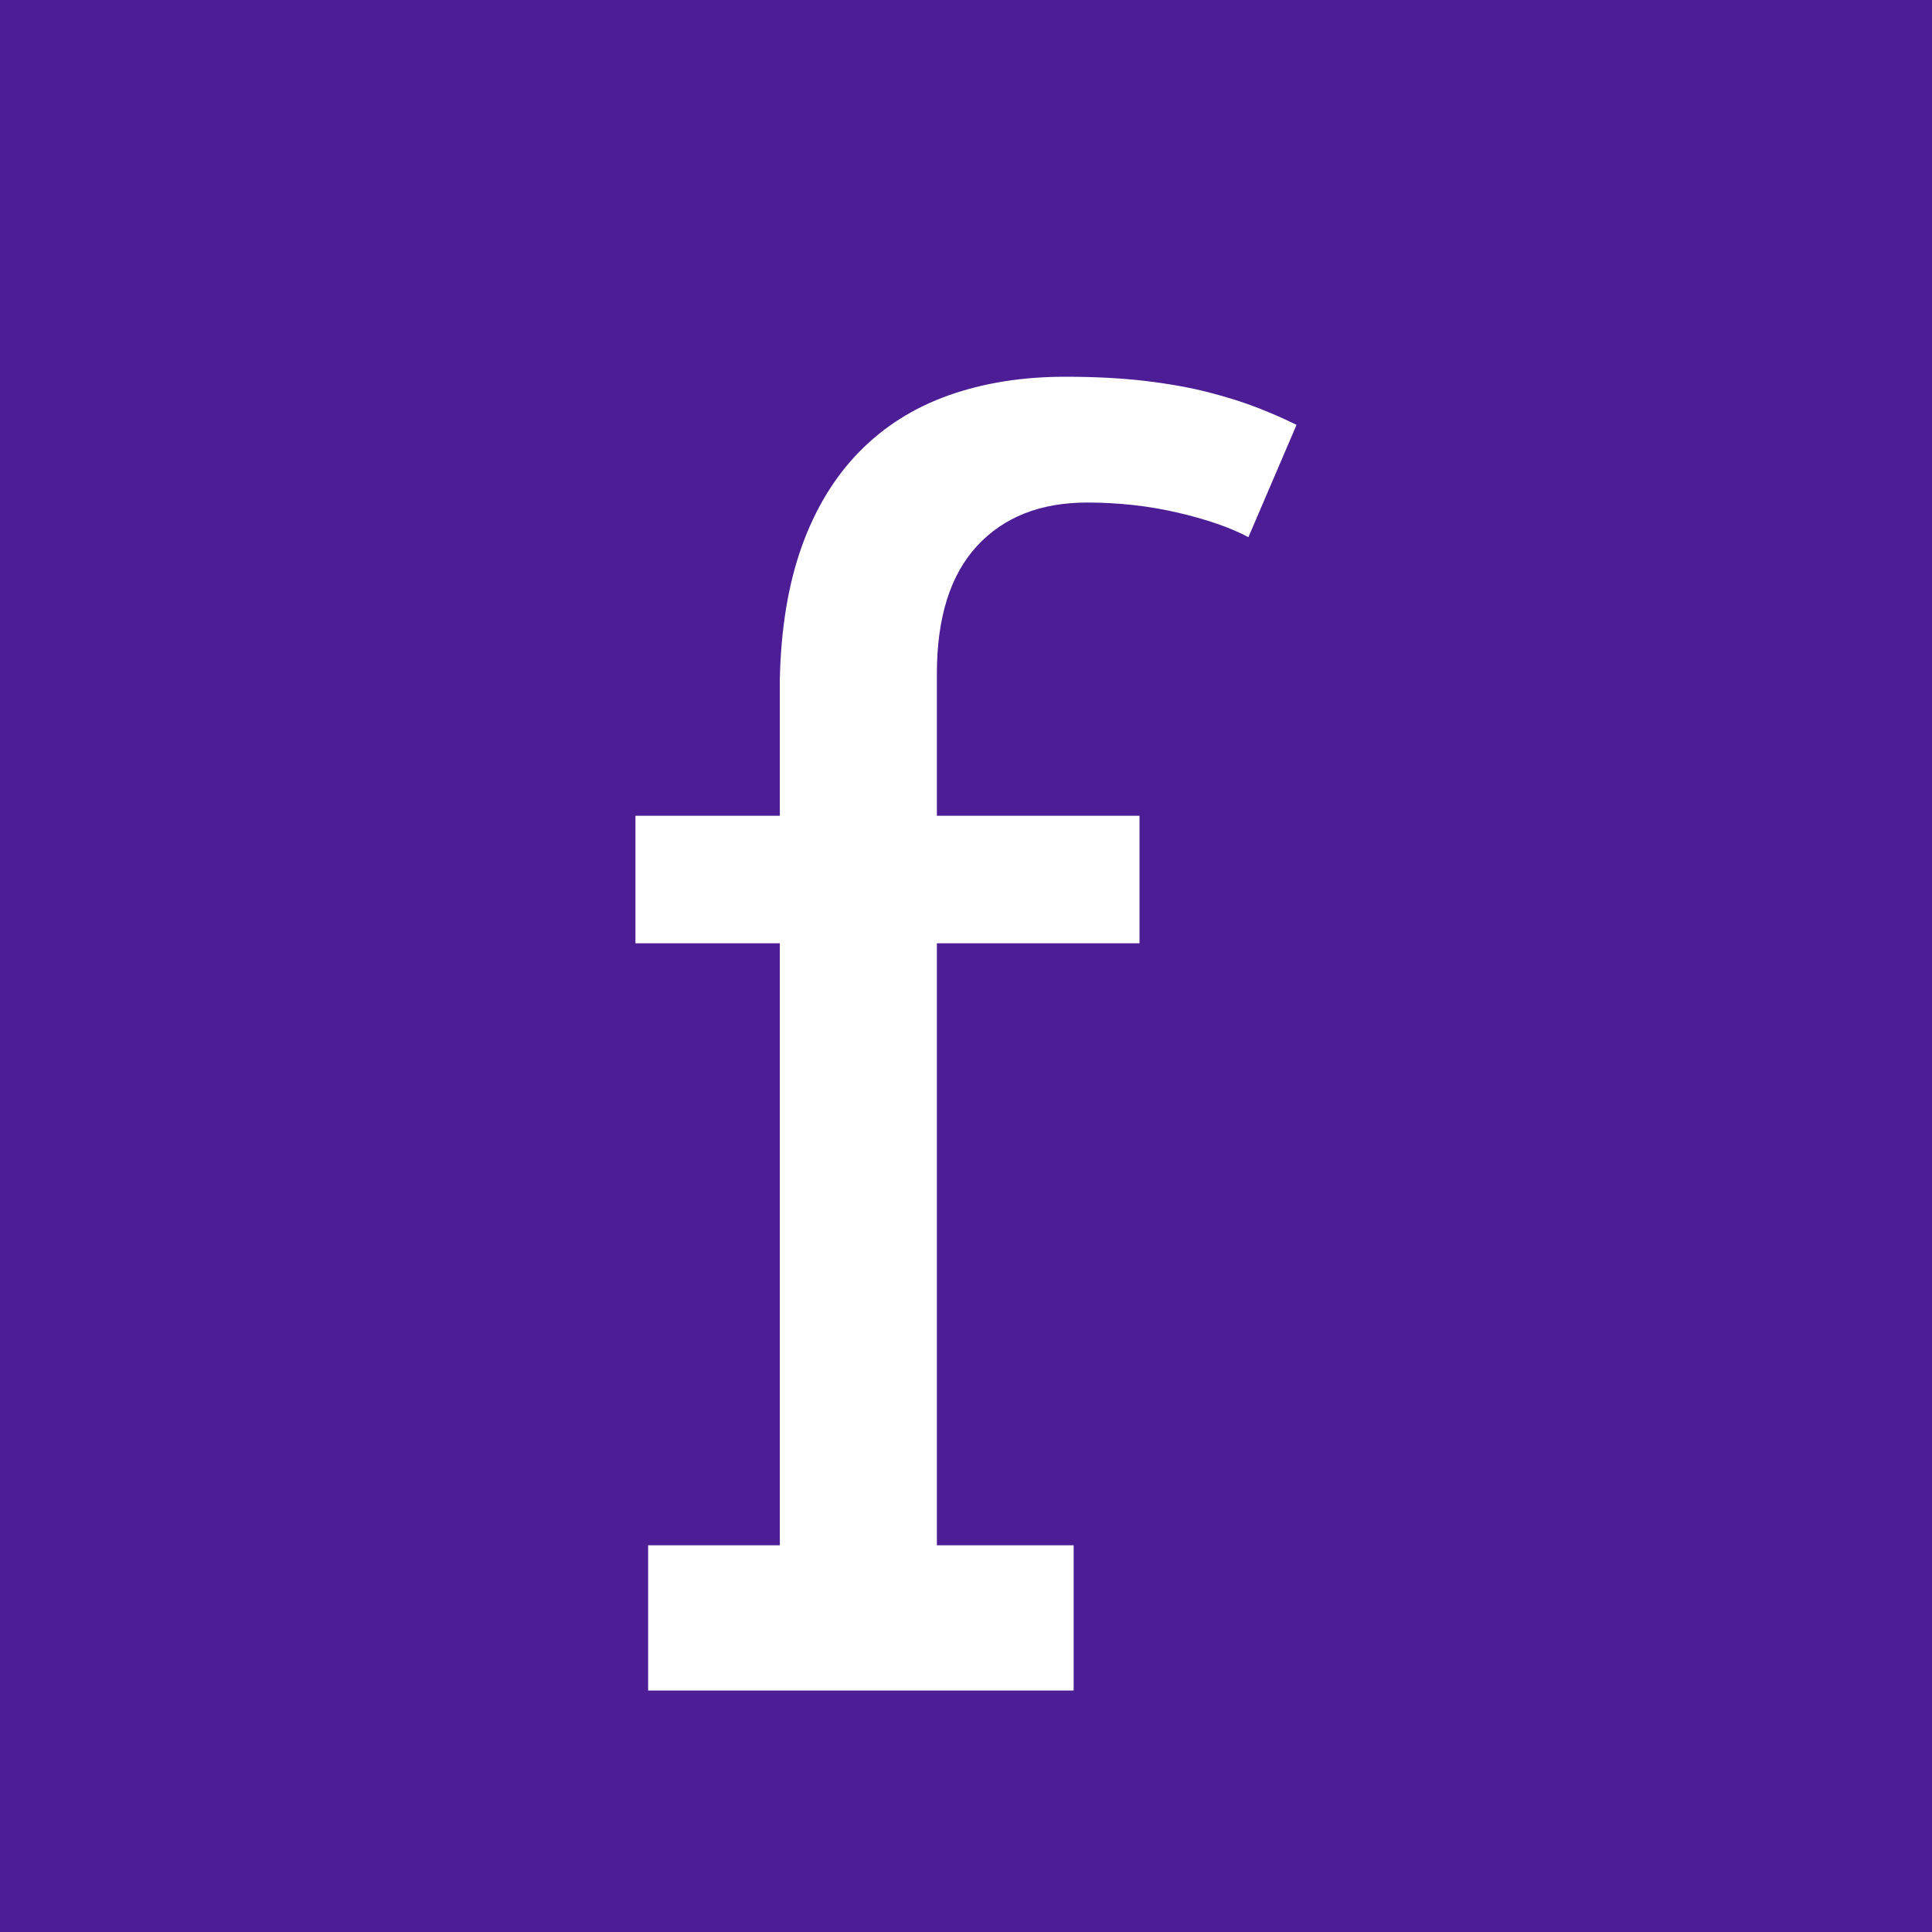
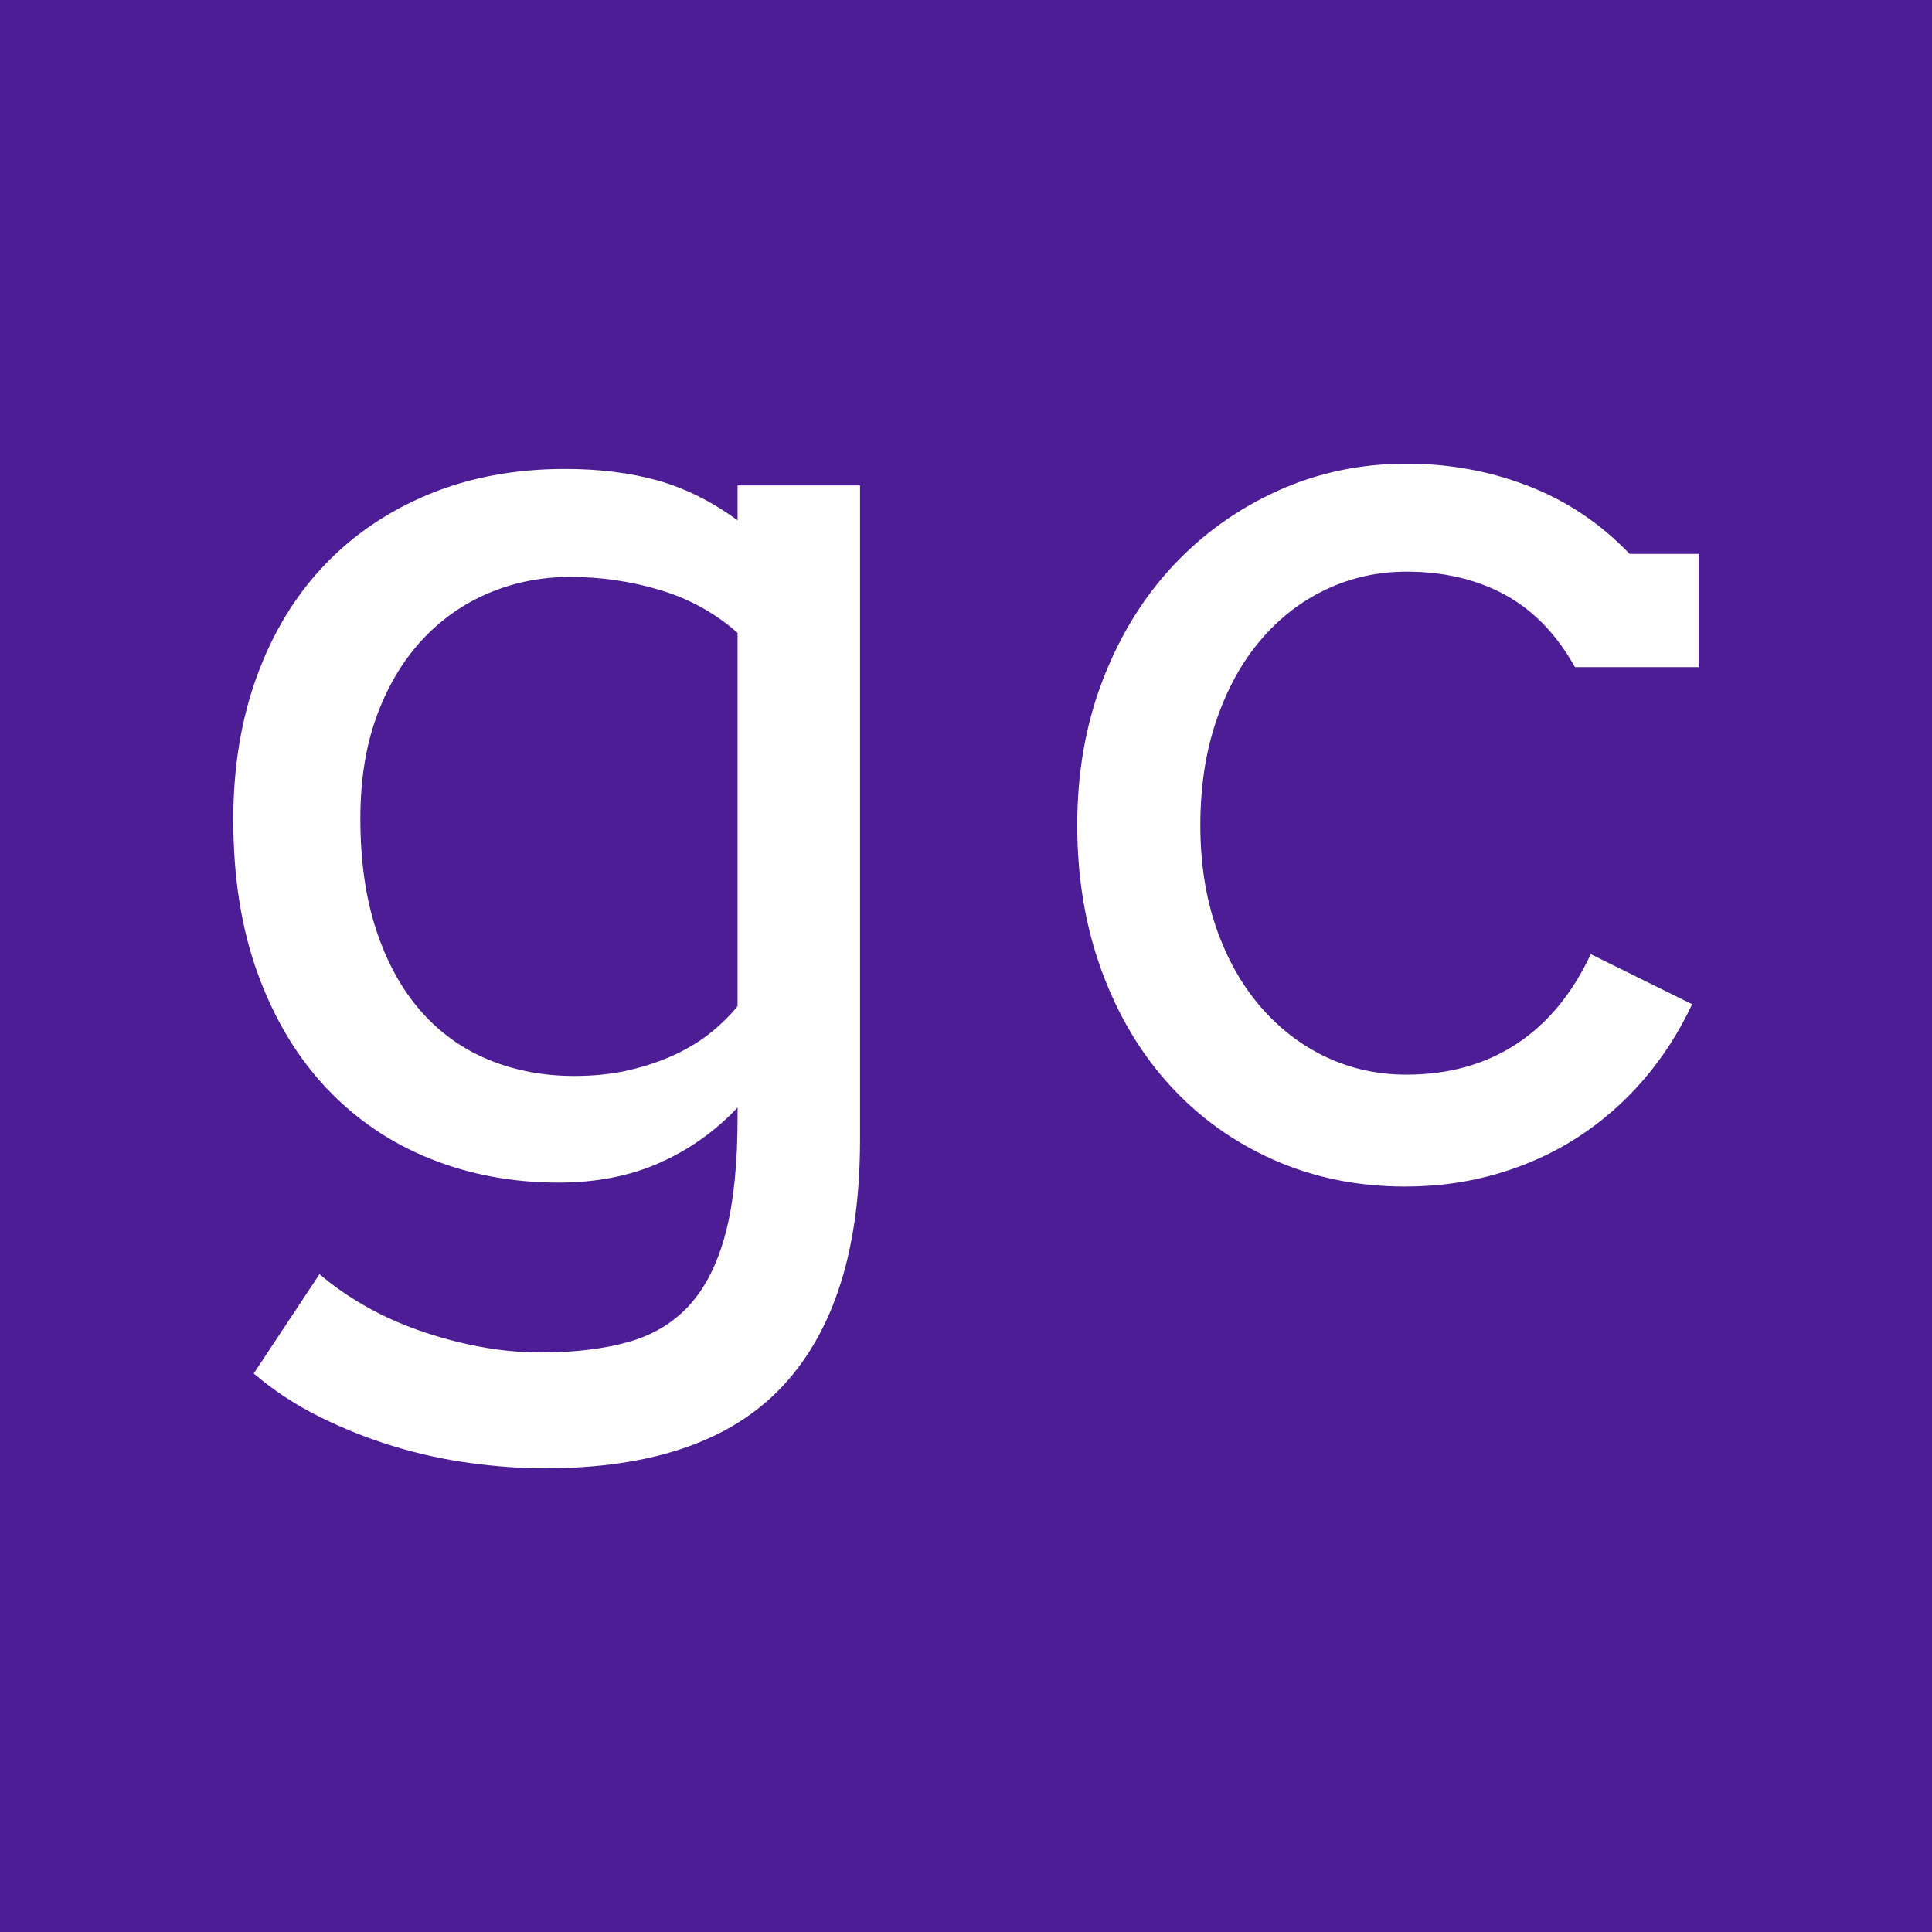
- <svg xmlns="http://www.w3.org/2000/svg" viewBox="0 0 1024 1024" role="img" aria-label="Fabric">
+ <svg xmlns="http://www.w3.org/2000/svg" viewBox="0 0 1024 1024" role="img" aria-label="GoonCitizen">
  <rect width="1024" height="1024" fill="#4C1D95" />
-   <path fill="#FFFFFF" d="M496.561 432.383L603.963 432.383L603.963 499.957L496.561 499.957L496.561 819.029L569.057 819.029L569.057 896.000L343.514 896.000L343.514 819.029L413.325 819.029L413.325 499.957L336.801 499.957L336.801 432.383L413.325 432.383L413.325 359.887Q414.220 319.612 424.960 289.629Q435.700 259.646 455.390 239.508Q475.081 219.370 502.826 209.525Q530.572 199.680 564.582 199.680Q588.300 199.680 607.095 201.918Q625.890 204.155 640.658 207.959Q655.426 211.763 666.837 216.238Q678.249 220.713 687.199 225.188L661.691 284.706Q647.371 277.099 624.324 271.729Q601.278 266.358 576.217 266.358Q539.074 266.358 517.818 289.405Q496.561 312.452 496.561 357.202Z" />
+   <path fill="#FFFFFF" d="M390.932 587.022Q373.136 605.864 349.583 616.333Q326.030 626.801 296.021 626.801Q259.383 626.801 227.804 614.064Q196.225 601.328 173.020 576.728Q149.816 552.128 136.731 516.362Q123.646 480.596 123.646 434.536Q123.646 392.663 136.207 358.293Q148.769 323.922 171.799 299.671Q194.829 275.420 227.280 261.986Q259.731 248.552 299.510 248.552Q326.728 248.552 348.536 254.658Q370.345 260.764 390.932 275.769L390.932 257.275L455.835 257.275L455.835 604.469Q455.835 690.308 415.184 734.274Q374.532 778.240 288.693 778.240Q269.851 778.240 249.263 775.448Q228.676 772.657 208.612 766.551Q188.548 760.444 169.531 751.023Q150.514 741.601 134.463 727.993L169.356 675.303Q179.825 684.376 193.259 692.052Q206.693 699.729 222.046 705.137Q237.399 710.546 253.800 713.686Q270.200 716.827 286.600 716.827Q313.468 716.827 333.183 711.244Q352.898 705.661 365.634 691.529Q378.371 677.397 384.651 653.320Q390.932 629.243 390.932 592.256ZM304.396 570.273Q320.447 570.273 333.706 567.132Q346.966 563.992 357.783 558.932Q368.600 553.873 376.800 547.243Q385.000 540.613 390.932 533.285L390.932 335.437Q373.136 319.735 349.932 312.756Q326.728 305.777 302.302 305.777Q279.272 305.777 259.034 314.326Q238.795 322.875 223.616 339.275Q208.438 355.676 199.714 379.403Q190.991 403.131 190.991 433.838Q190.991 467.336 199.365 492.808Q207.740 518.281 222.744 535.553Q237.748 552.826 258.685 561.549Q279.621 570.273 304.396 570.273ZM834.754 353.582Q820.099 327.412 797.592 315.199Q775.086 302.986 745.426 302.986Q722.745 302.986 702.855 312.407Q682.966 321.829 668.136 339.275Q653.306 356.722 644.757 381.672Q636.208 406.621 636.208 437.327Q636.208 467.685 644.757 492.111Q653.306 516.536 668.310 533.809Q683.315 551.081 703.030 560.328Q722.745 569.575 745.426 569.575Q778.924 569.575 803.699 553.349Q828.473 537.124 843.129 505.719L896.865 532.238Q886.397 554.570 871.044 572.366Q855.690 590.162 836.324 602.724Q816.958 615.286 793.754 622.090Q770.549 628.894 744.728 628.894Q707.043 628.894 675.115 614.762Q643.187 600.630 619.982 575.158Q596.778 549.685 583.867 514.443Q570.957 479.200 570.957 437.327Q570.957 395.455 584.565 360.212Q598.174 324.969 621.902 299.671Q645.629 274.373 677.383 260.066Q709.136 245.760 745.426 245.760Q779.622 245.760 810.154 257.624Q840.686 269.488 863.716 293.565L900.354 293.565L900.354 353.582Z" />
</svg>
